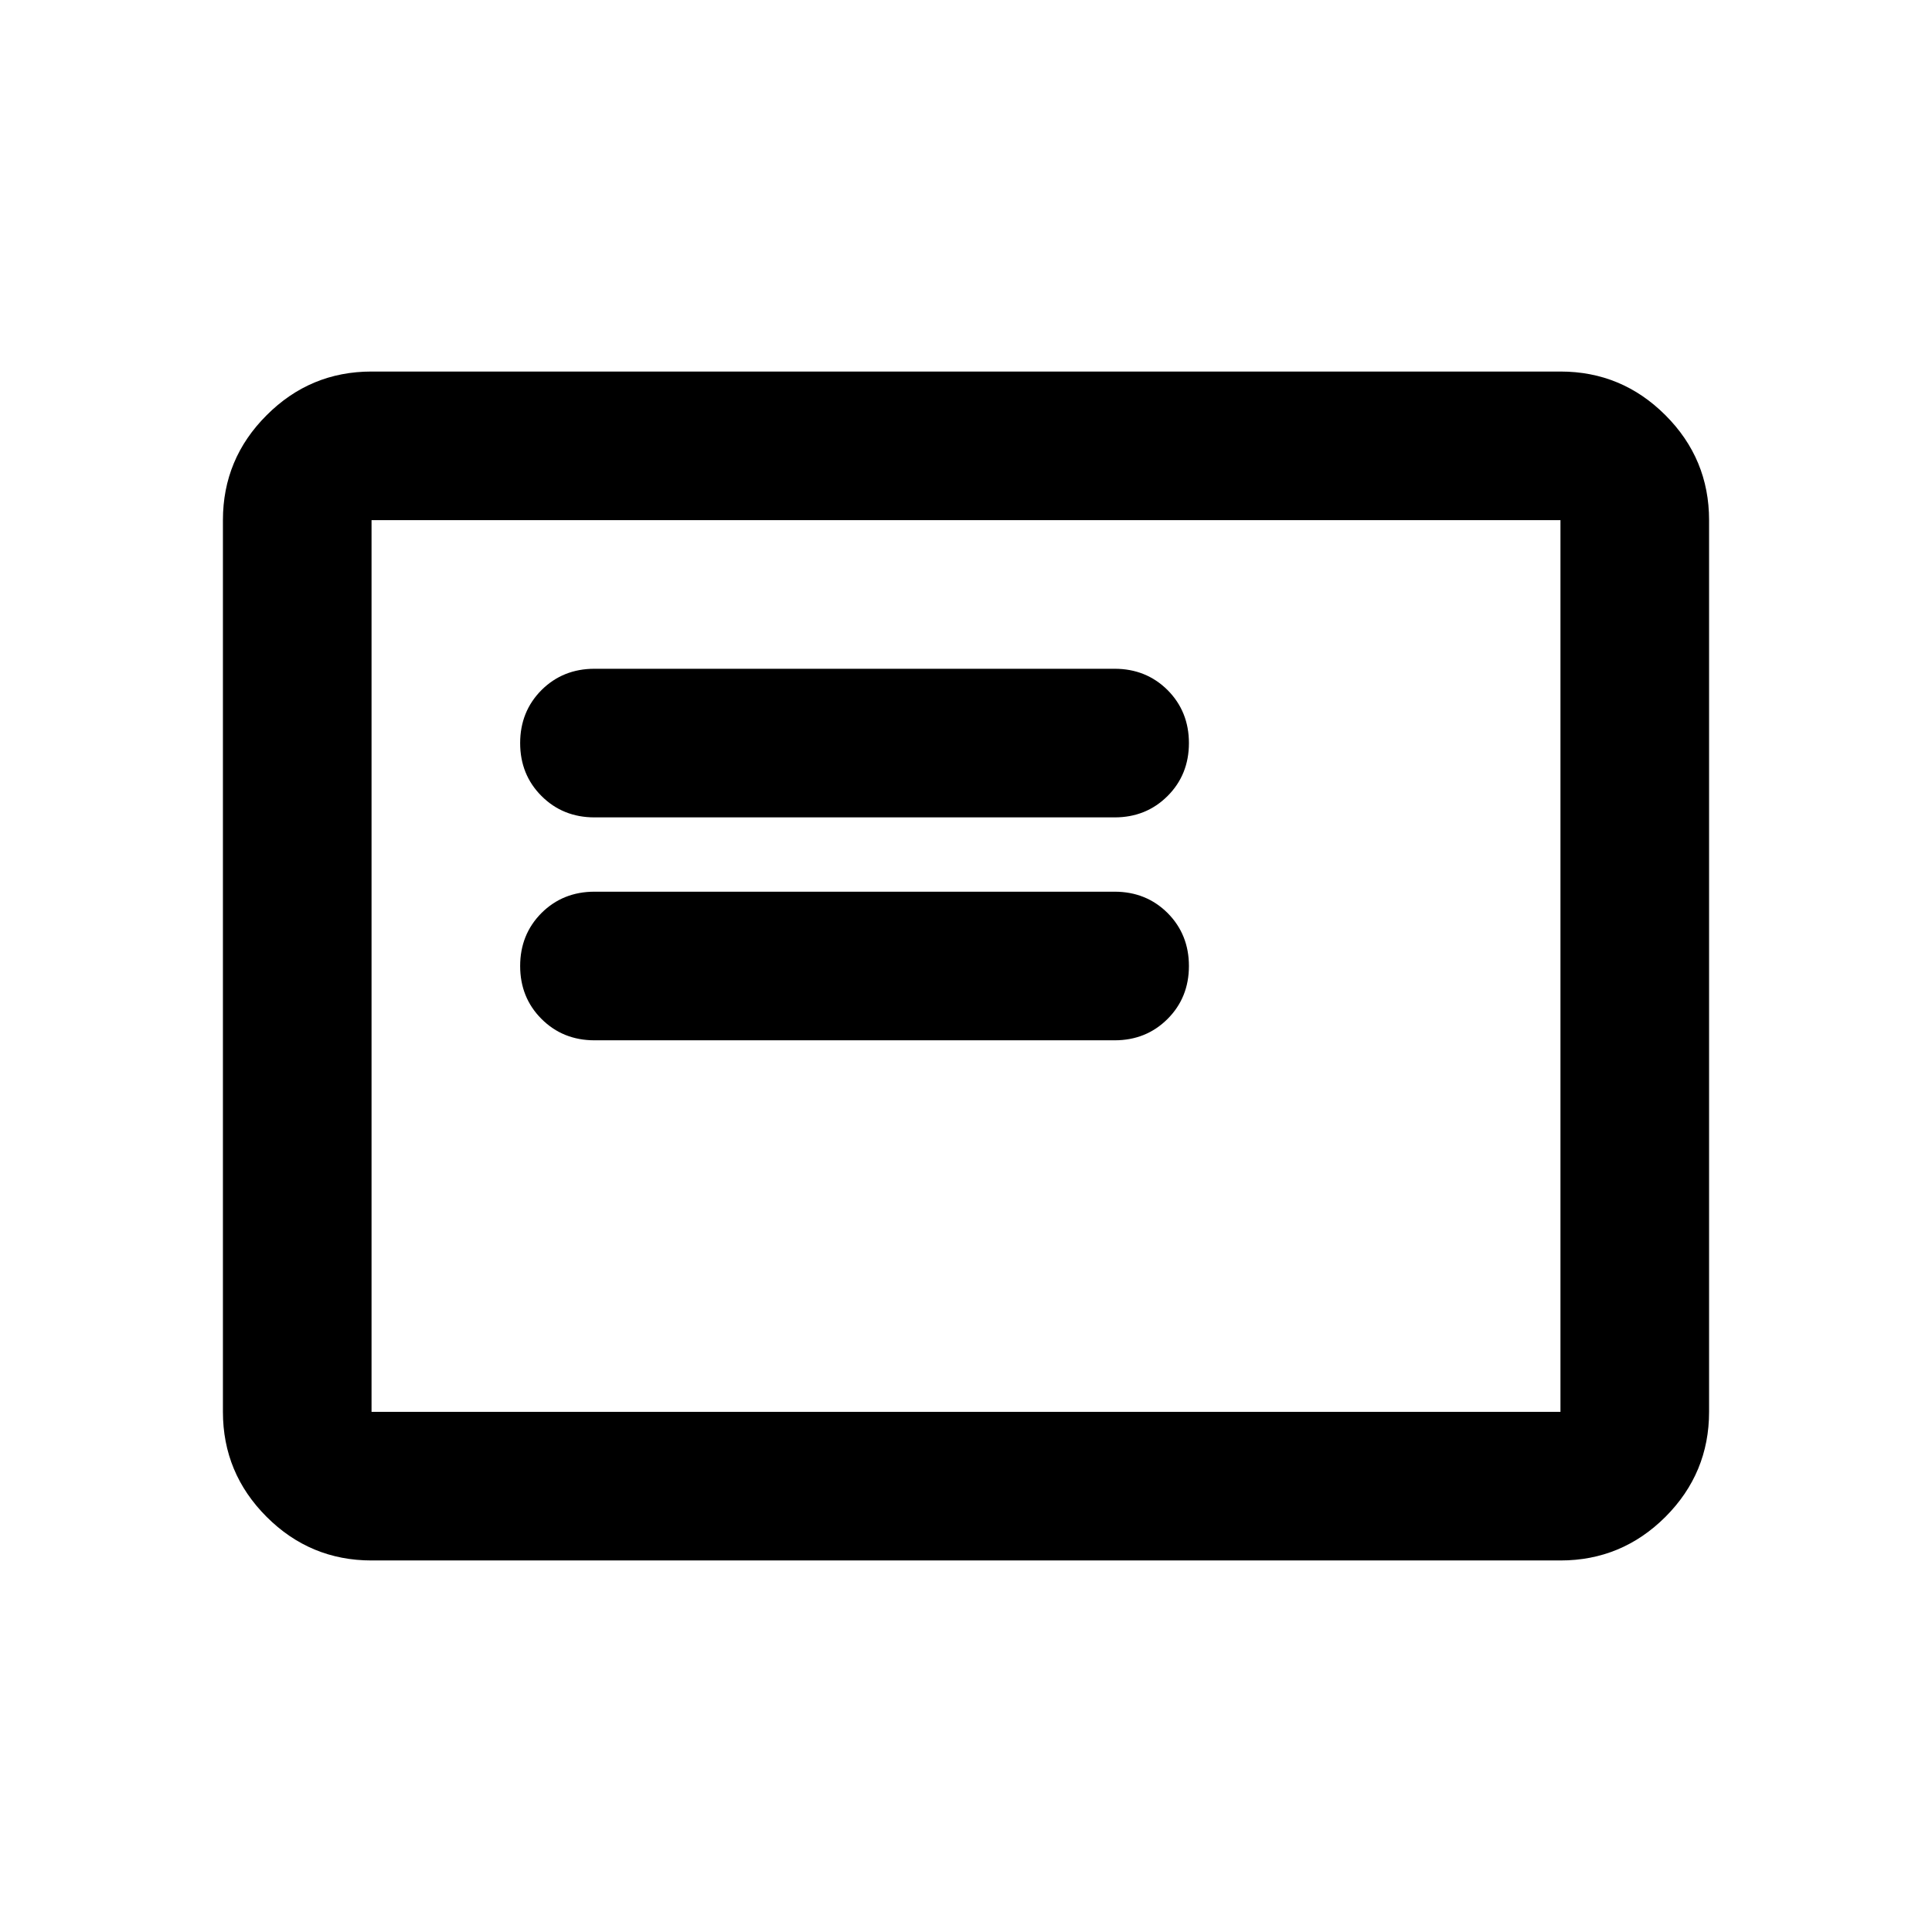
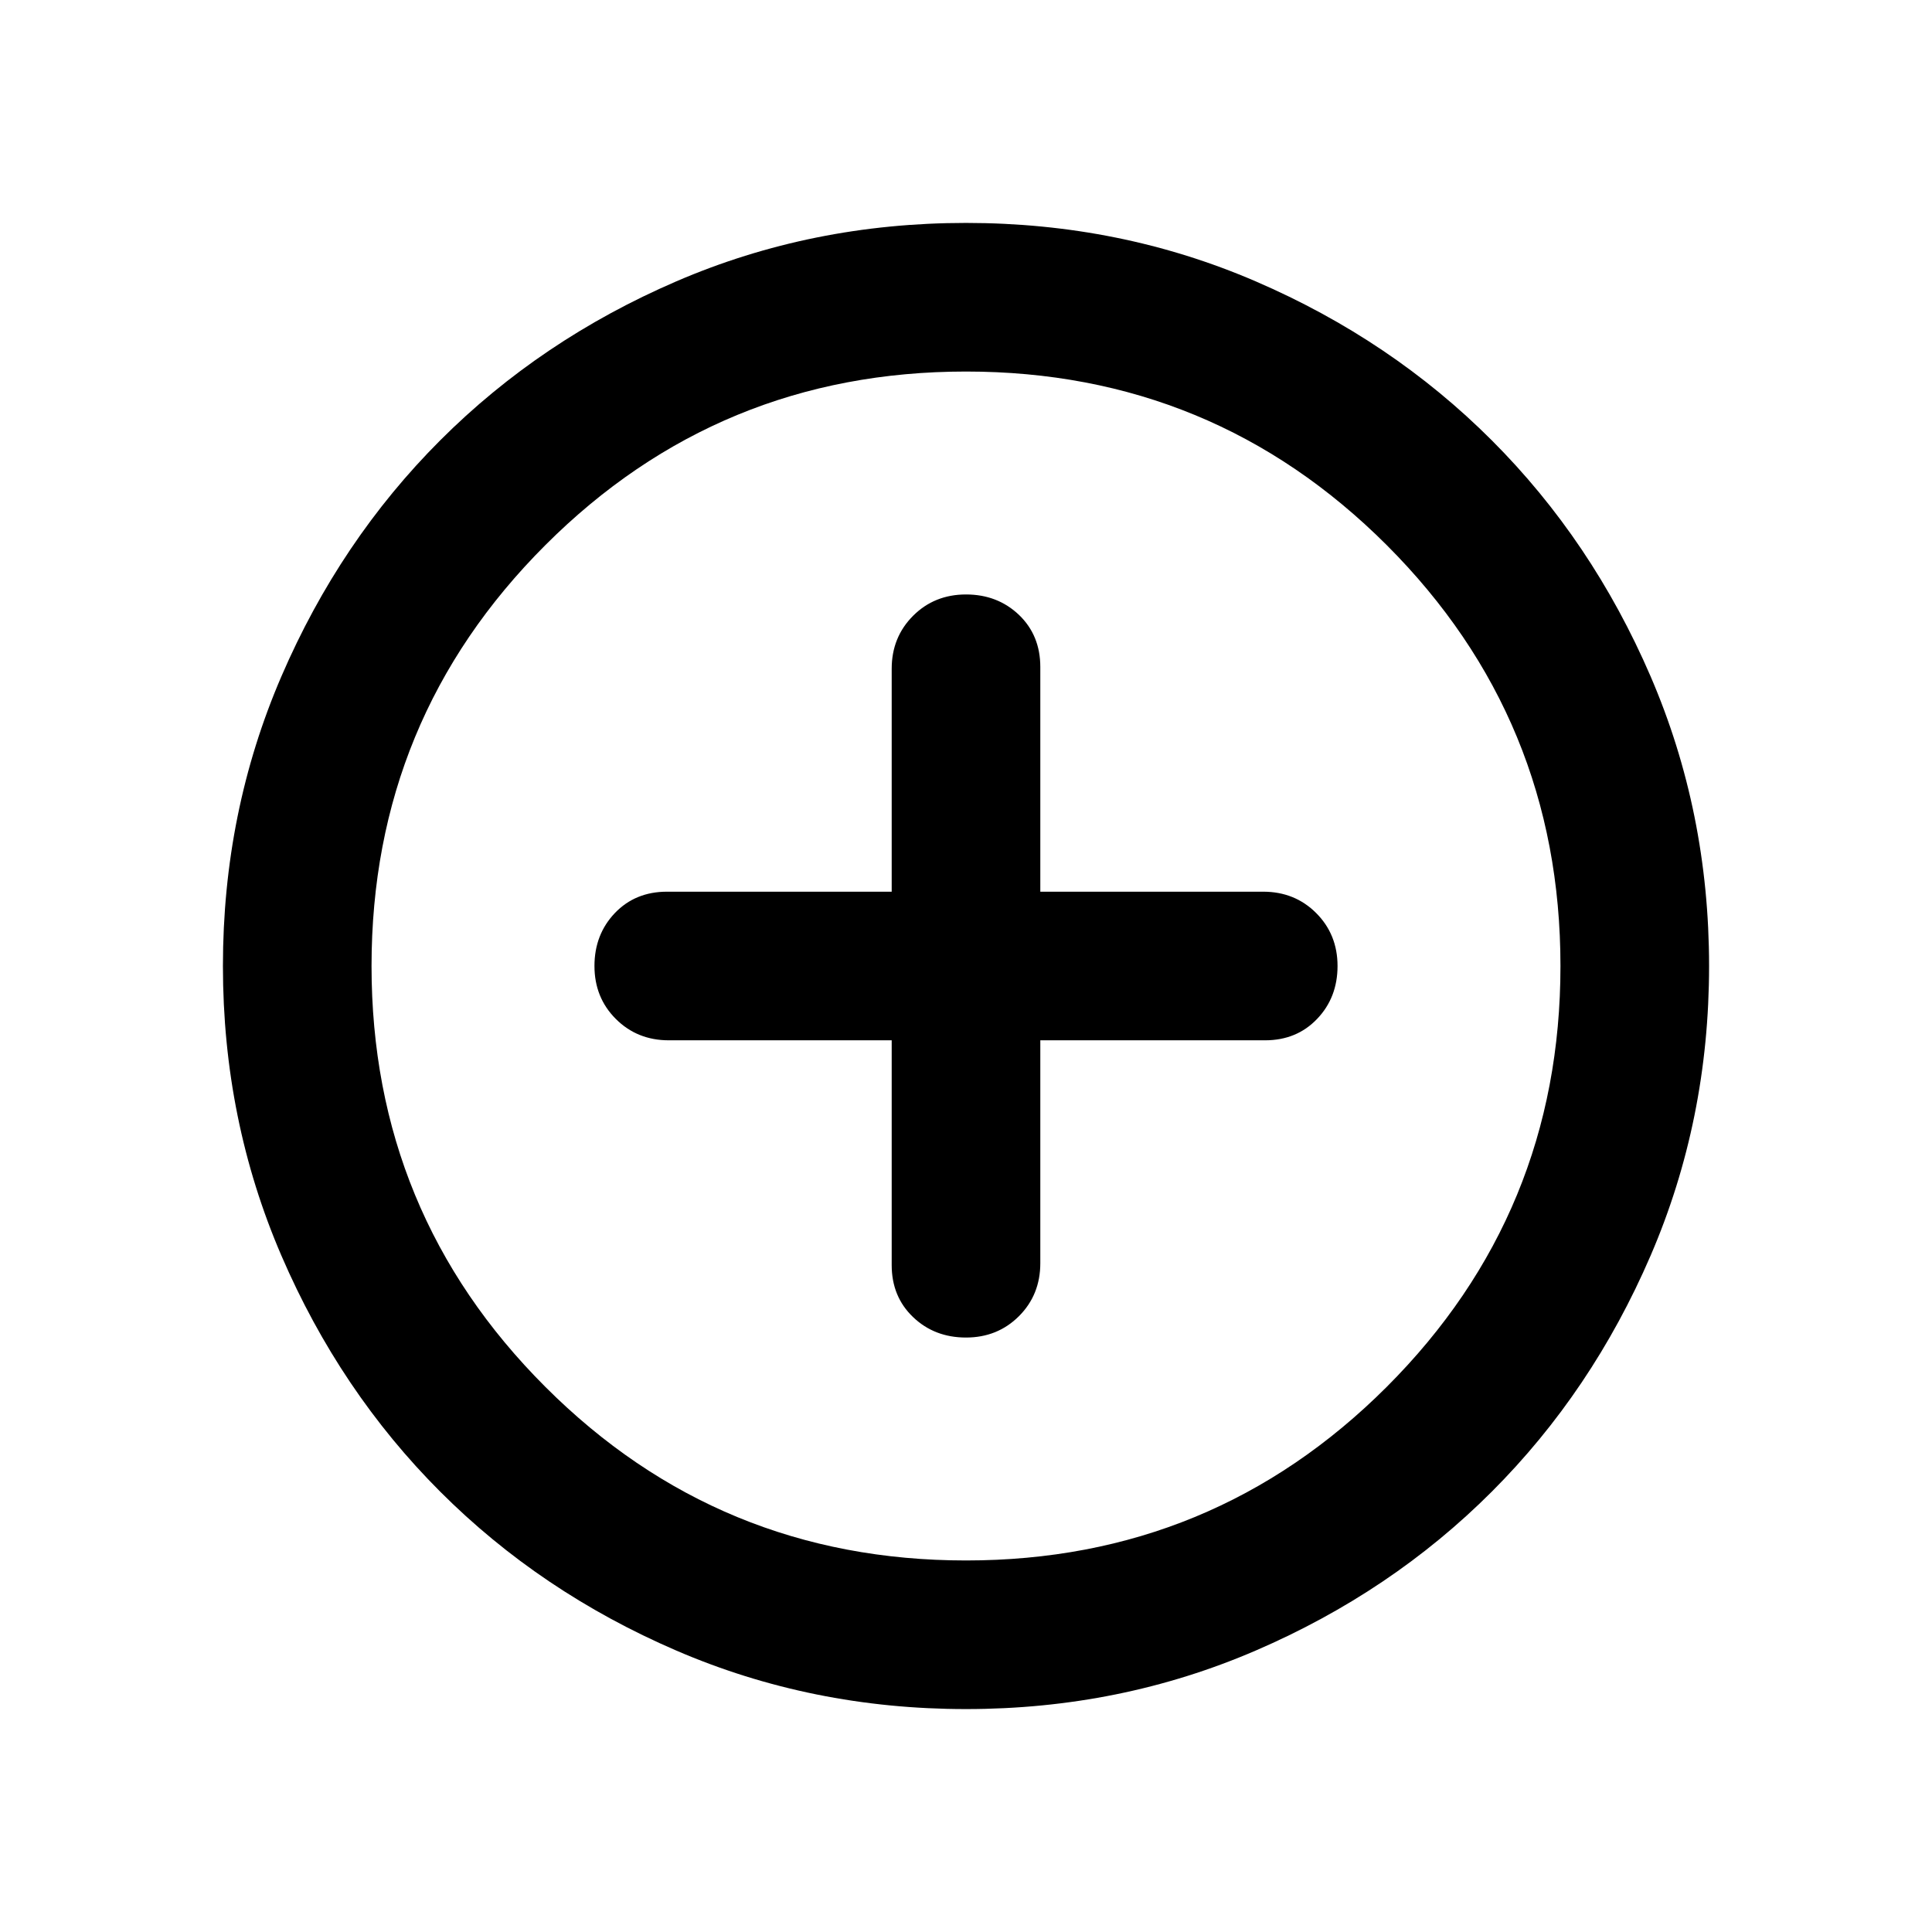
<svg xmlns="http://www.w3.org/2000/svg" width="26" height="26" viewBox="0 0 26 26" fill="none">
-   <path d="M8 14H15C15.283 14 15.521 13.904 15.713 13.712C15.904 13.521 16 13.283 16 13C16 12.717 15.904 12.479 15.713 12.287C15.521 12.096 15.283 12 15 12H8C7.717 12 7.479 12.096 7.287 12.287C7.096 12.479 7 12.717 7 13C7 13.283 7.096 13.521 7.287 13.712C7.479 13.904 7.717 14 8 14ZM8 11H15C15.283 11 15.521 10.904 15.713 10.712C15.904 10.521 16 10.283 16 10C16 9.717 15.904 9.479 15.713 9.287C15.521 9.096 15.283 9 15 9H8C7.717 9 7.479 9.096 7.287 9.287C7.096 9.479 7 9.717 7 10C7 10.283 7.096 10.521 7.287 10.712C7.479 10.904 7.717 11 8 11ZM5 21C4.45 21 3.979 20.804 3.588 20.413C3.196 20.021 3 19.55 3 19V7C3 6.45 3.196 5.979 3.588 5.588C3.979 5.196 4.45 5 5 5H21C21.55 5 22.021 5.196 22.413 5.588C22.804 5.979 23 6.45 23 7V19C23 19.55 22.804 20.021 22.413 20.413C22.021 20.804 21.55 21 21 21H5ZM5 19V7V19ZM5 19H21V7H5V19Z" fill="currentColor" />
+   <path d="M13 18C13.283 18 13.521 17.904 13.713 17.712C13.904 17.521 14 17.283 14 17V14H17.025C17.308 14 17.542 13.904 17.725 13.712C17.908 13.521 18 13.283 18 13C18 12.717 17.904 12.479 17.712 12.287C17.521 12.096 17.283 12 17 12H14V8.975C14 8.692 13.904 8.458 13.713 8.275C13.521 8.092 13.283 8 13 8C12.717 8 12.479 8.096 12.288 8.287C12.096 8.479 12 8.717 12 9V12H8.975C8.692 12 8.458 12.096 8.275 12.287C8.092 12.479 8 12.717 8 13C8 13.283 8.096 13.521 8.287 13.712C8.479 13.904 8.717 14 9 14H12V17.025C12 17.308 12.096 17.542 12.288 17.725C12.479 17.908 12.717 18 13 18ZM13 23C11.617 23 10.317 22.737 9.1 22.212C7.883 21.687 6.825 20.975 5.925 20.075C5.025 19.175 4.313 18.117 3.788 16.9C3.263 15.683 3 14.383 3 13C3 11.617 3.263 10.317 3.788 9.1C4.313 7.883 5.025 6.825 5.925 5.925C6.825 5.025 7.883 4.312 9.1 3.787C10.317 3.262 11.617 3 13 3C14.383 3 15.683 3.262 16.9 3.787C18.117 4.312 19.175 5.025 20.075 5.925C20.975 6.825 21.687 7.883 22.212 9.1C22.737 10.317 23 11.617 23 13C23 14.383 22.737 15.683 22.212 16.9C21.687 18.117 20.975 19.175 20.075 20.075C19.175 20.975 18.117 21.687 16.9 22.212C15.683 22.737 14.383 23 13 23ZM13 21C15.217 21 17.104 20.221 18.663 18.663C20.221 17.104 21 15.217 21 13C21 10.783 20.221 8.896 18.663 7.337C17.104 5.779 15.217 5 13 5C10.783 5 8.896 5.779 7.338 7.337C5.779 8.896 5 10.783 5 13C5 15.217 5.779 17.104 7.338 18.663C8.896 20.221 10.783 21 13 21Z" fill="currentColor" />
</svg>
